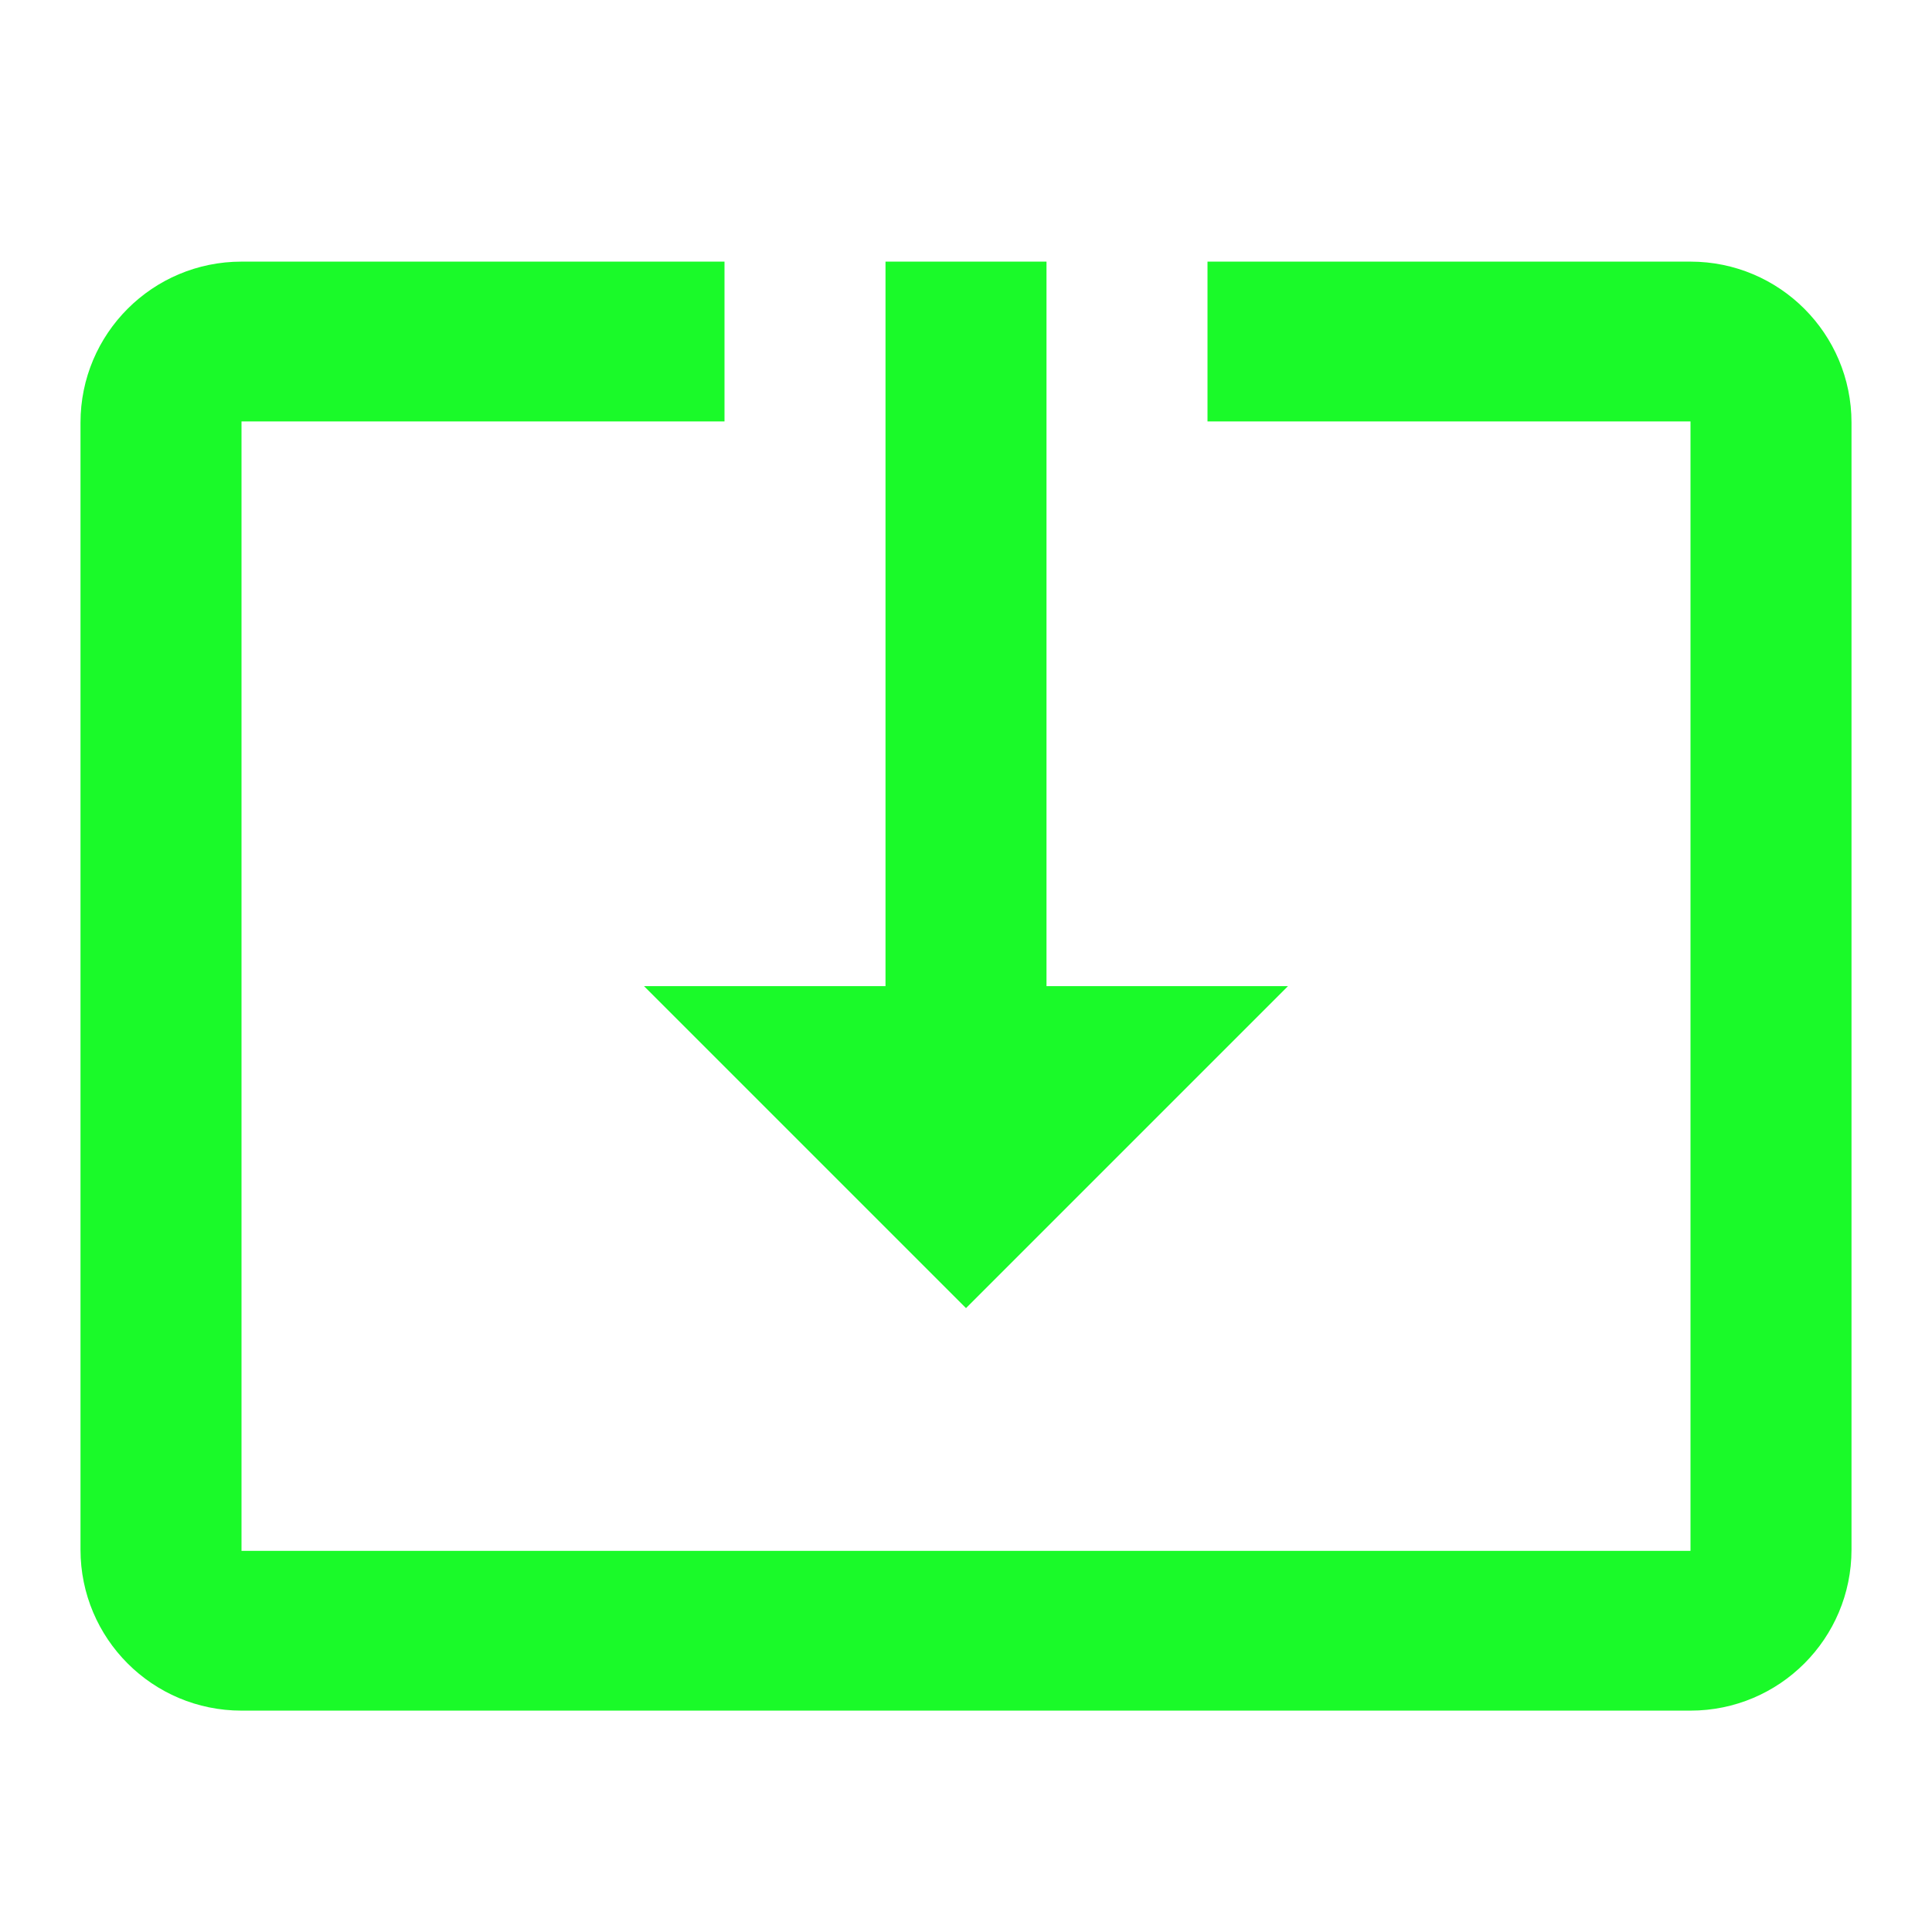
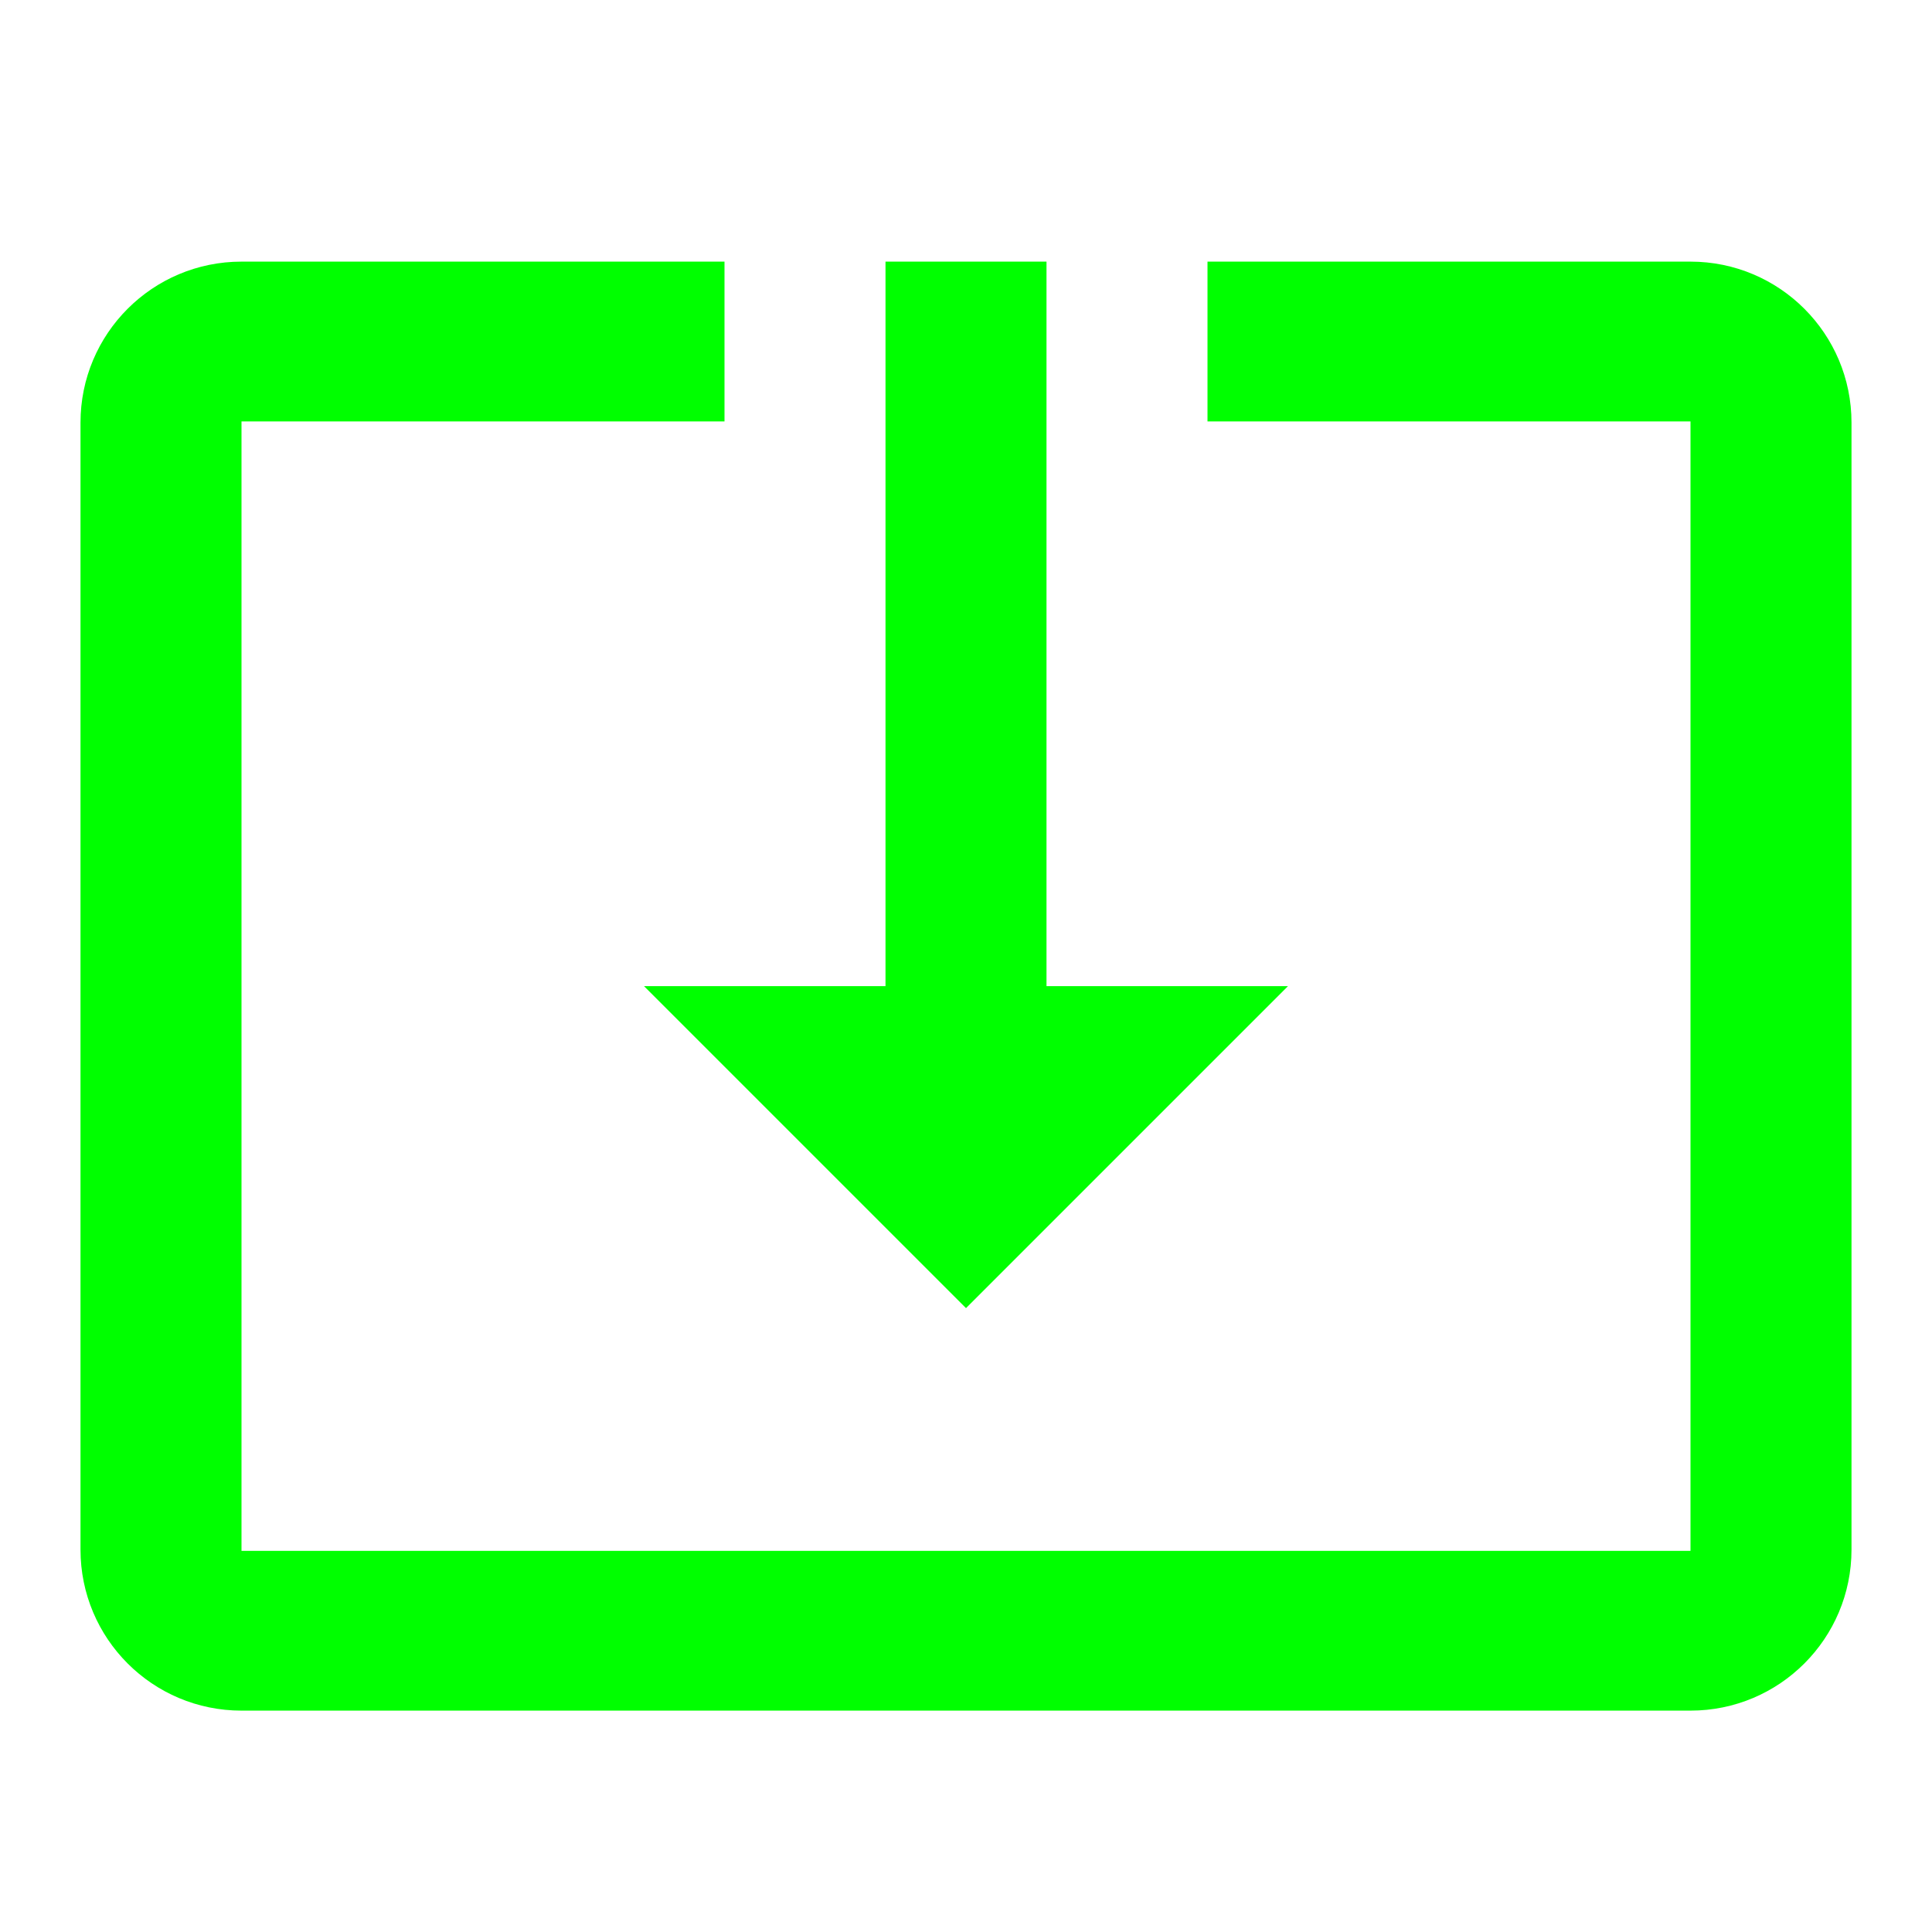
<svg xmlns="http://www.w3.org/2000/svg" class="icon" width="200px" height="200.00px" viewBox="0 0 1024 1024" version="1.1">
-   <path fill="#1afa29" d="M512 693.333l170.667-170.667-128 0 0-384-85.333 0 0 384-128 0 170.667 170.667zM896 138.667l-256 0 0 84.693 256 0 0 598.613-768 0 0-598.613 256 0 0-84.693-256 0c-47.147 0-85.333 38.187-85.333 85.333l0 597.333c0 47.147 38.187 85.333 85.333 85.333l768 0c47.147 0 85.333-38.187 85.333-85.333l0-597.333c0-47.147-38.187-85.333-85.333-85.333z" />
+   <path fill="#00ff00" d="M512 693.333l170.667-170.667-128 0 0-384-85.333 0 0 384-128 0 170.667 170.667zM896 138.667l-256 0 0 84.693 256 0 0 598.613-768 0 0-598.613 256 0 0-84.693-256 0c-47.147 0-85.333 38.187-85.333 85.333l0 597.333c0 47.147 38.187 85.333 85.333 85.333l768 0c47.147 0 85.333-38.187 85.333-85.333l0-597.333c0-47.147-38.187-85.333-85.333-85.333z" />
</svg>
